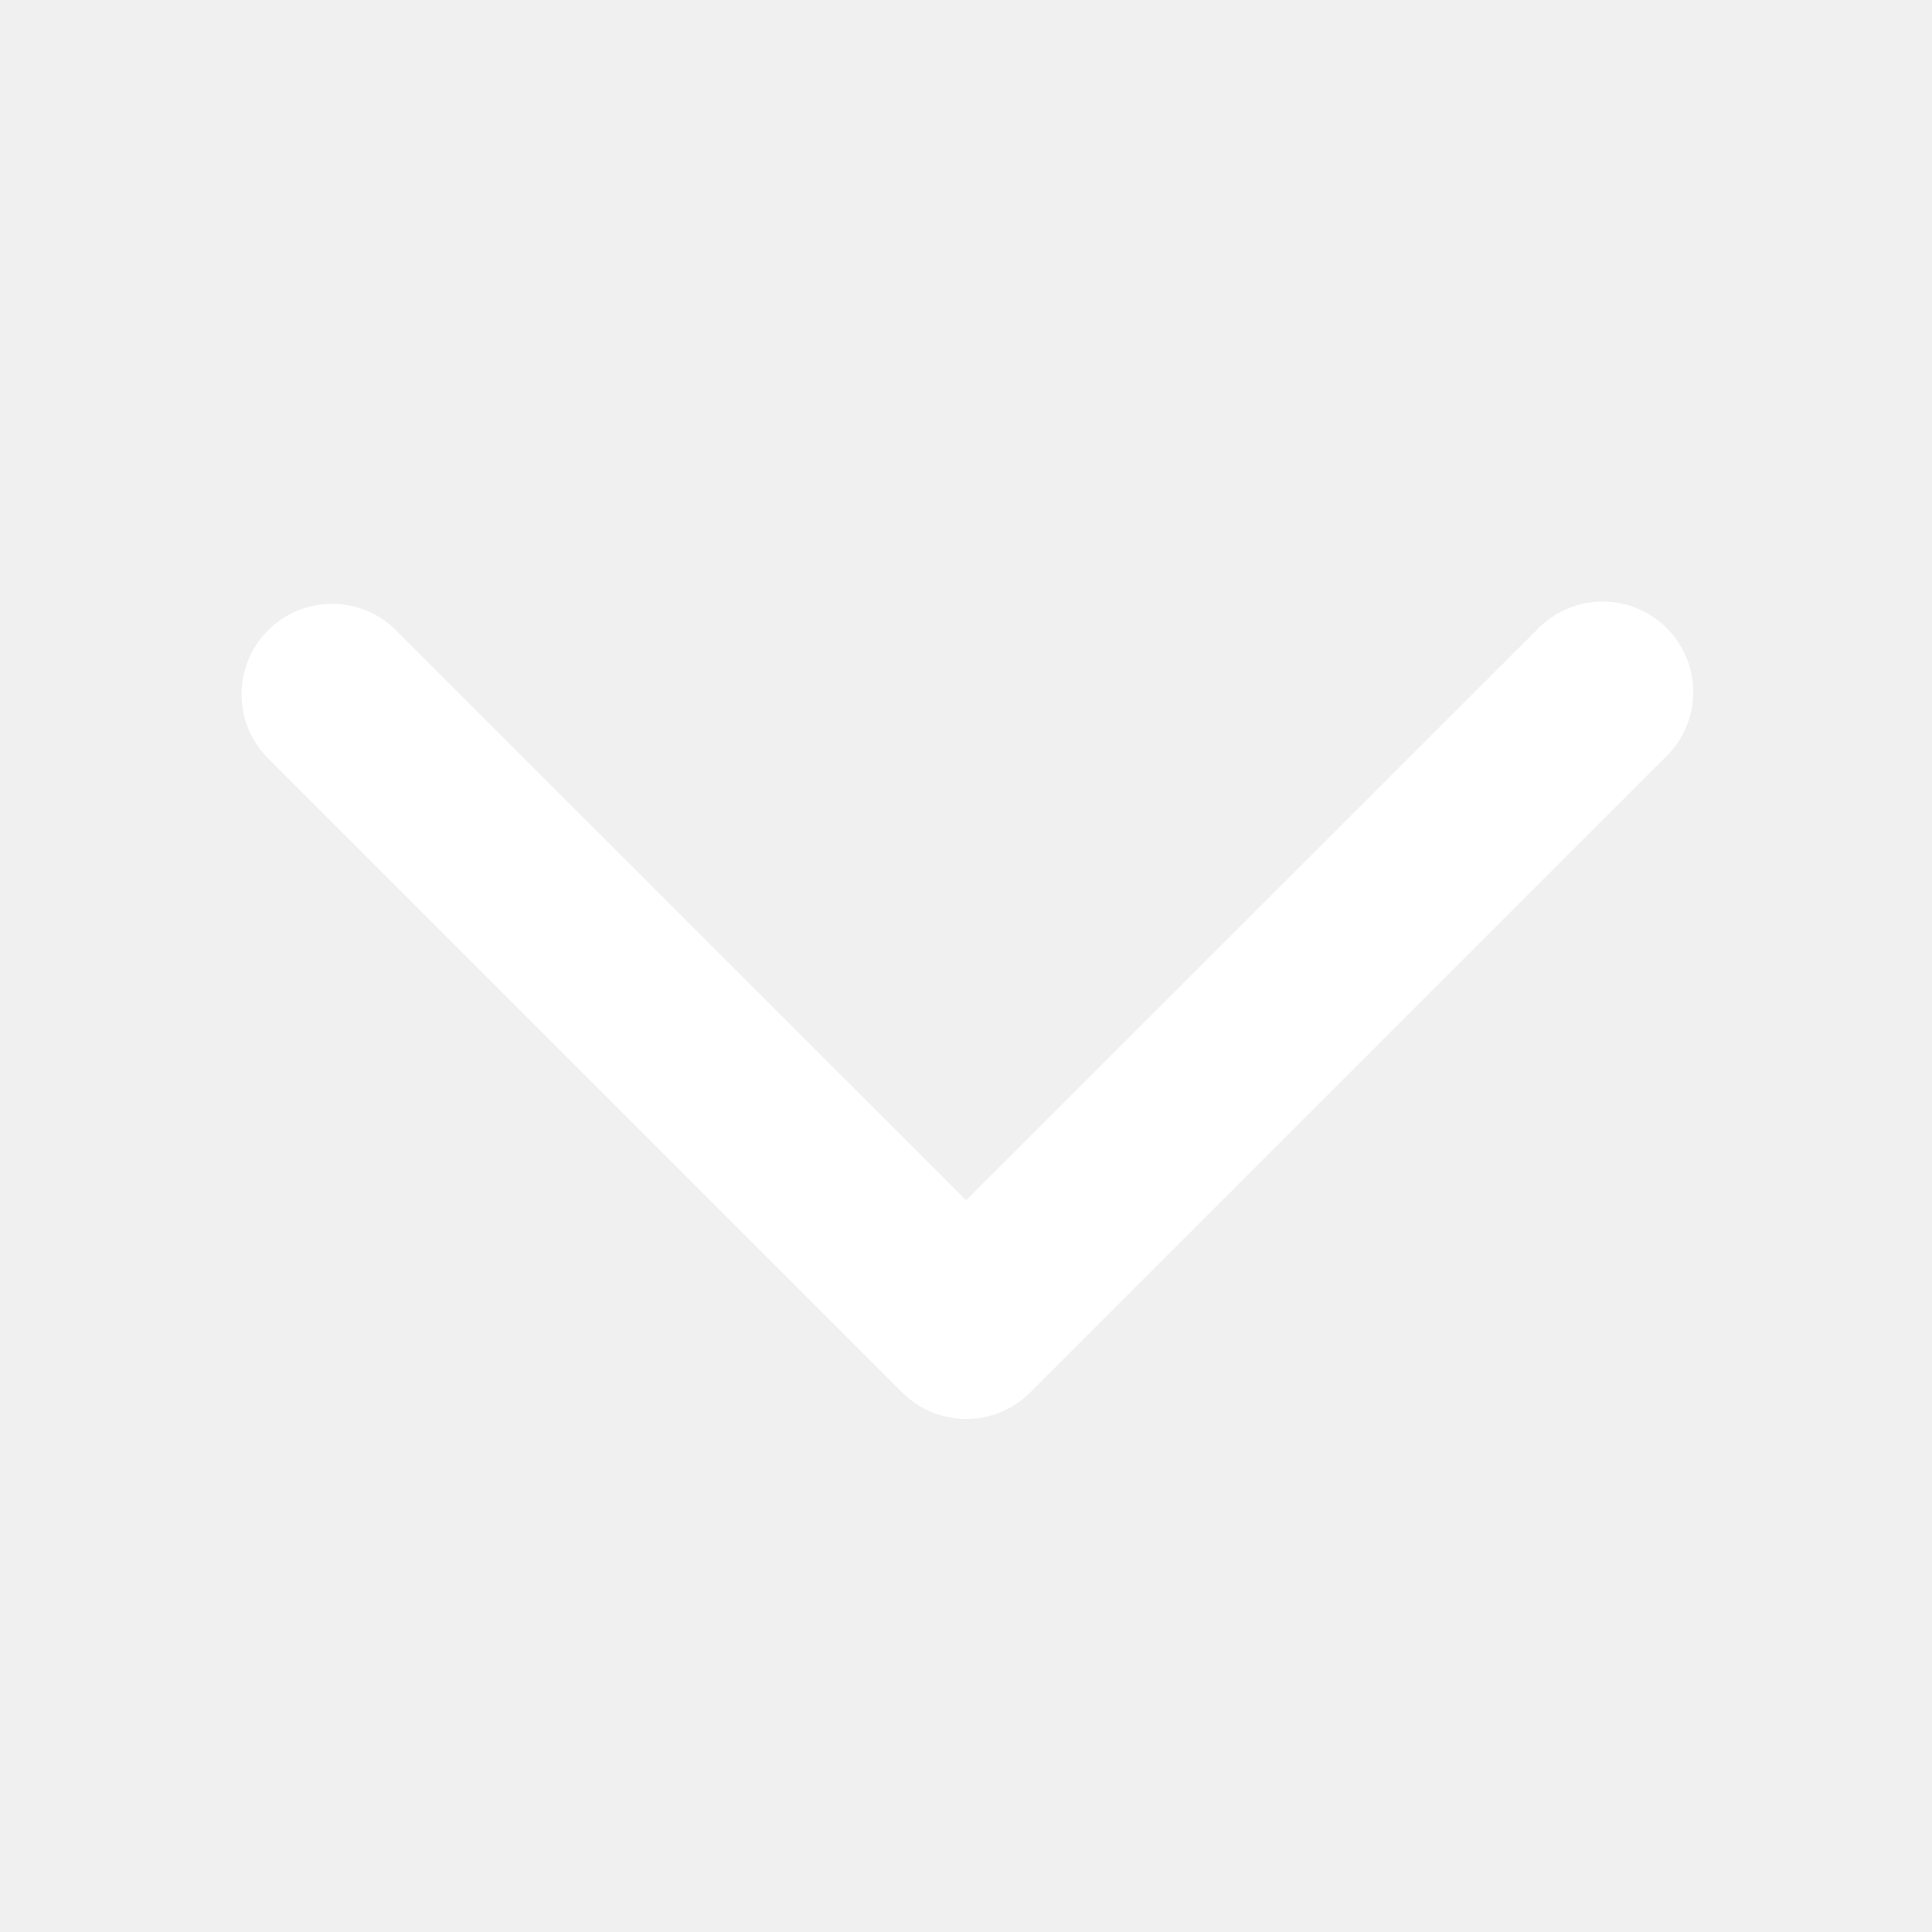
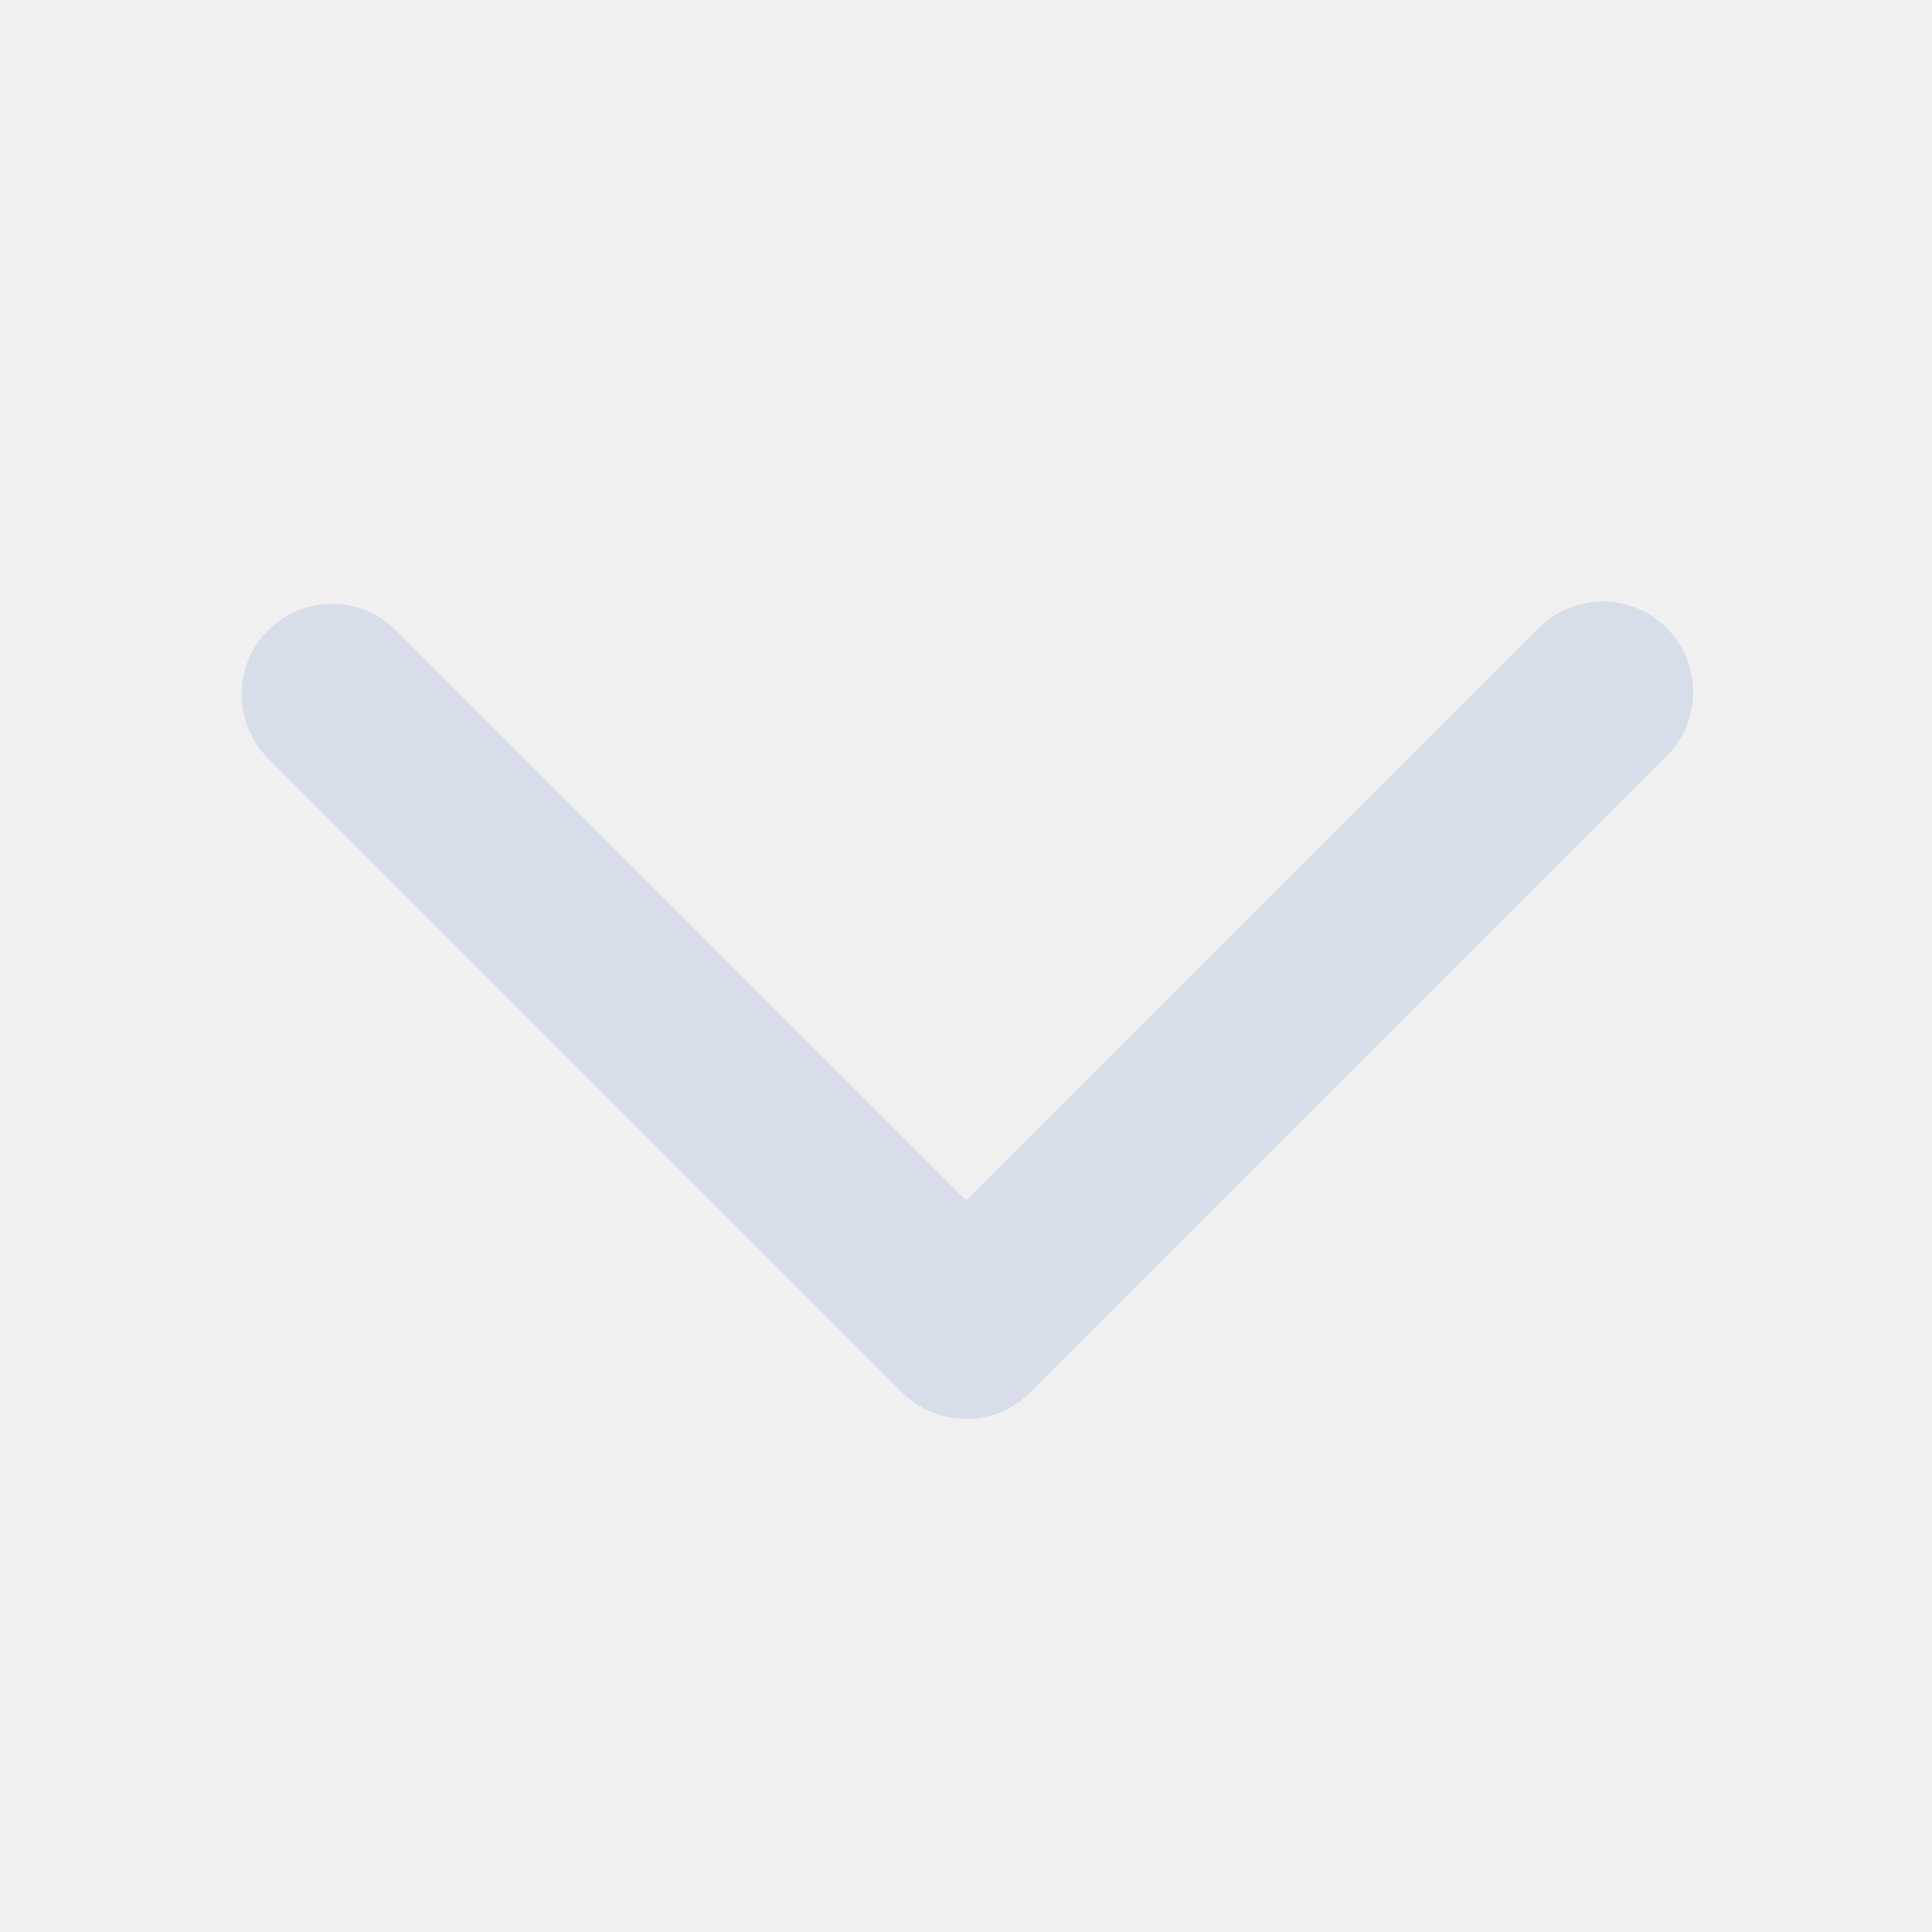
<svg xmlns="http://www.w3.org/2000/svg" width="16" height="16" viewBox="0 0 16 16">
-   <path fill-rule="evenodd" clip-rule="evenodd" d="M2.22 5.22a.75.75 0 0 0 0 1.06l5.252 5.252a.75.75 0 0 0 1.06 0l5.252-5.252a.75.75 0 1 0-1.06-1.06L8.001 9.94 3.28 5.22a.75.75 0 0 0-1.06 0Z" fill="#fff" />
+   <path fill-rule="evenodd" clip-rule="evenodd" d="M2.22 5.22a.75.75 0 0 0 0 1.06l5.252 5.252a.75.75 0 0 0 1.06 0l5.252-5.252a.75.75 0 1 0-1.06-1.06L8.001 9.94 3.28 5.22a.75.75 0 0 0-1.06 0Z" fill="#d8dee9" />
</svg>
